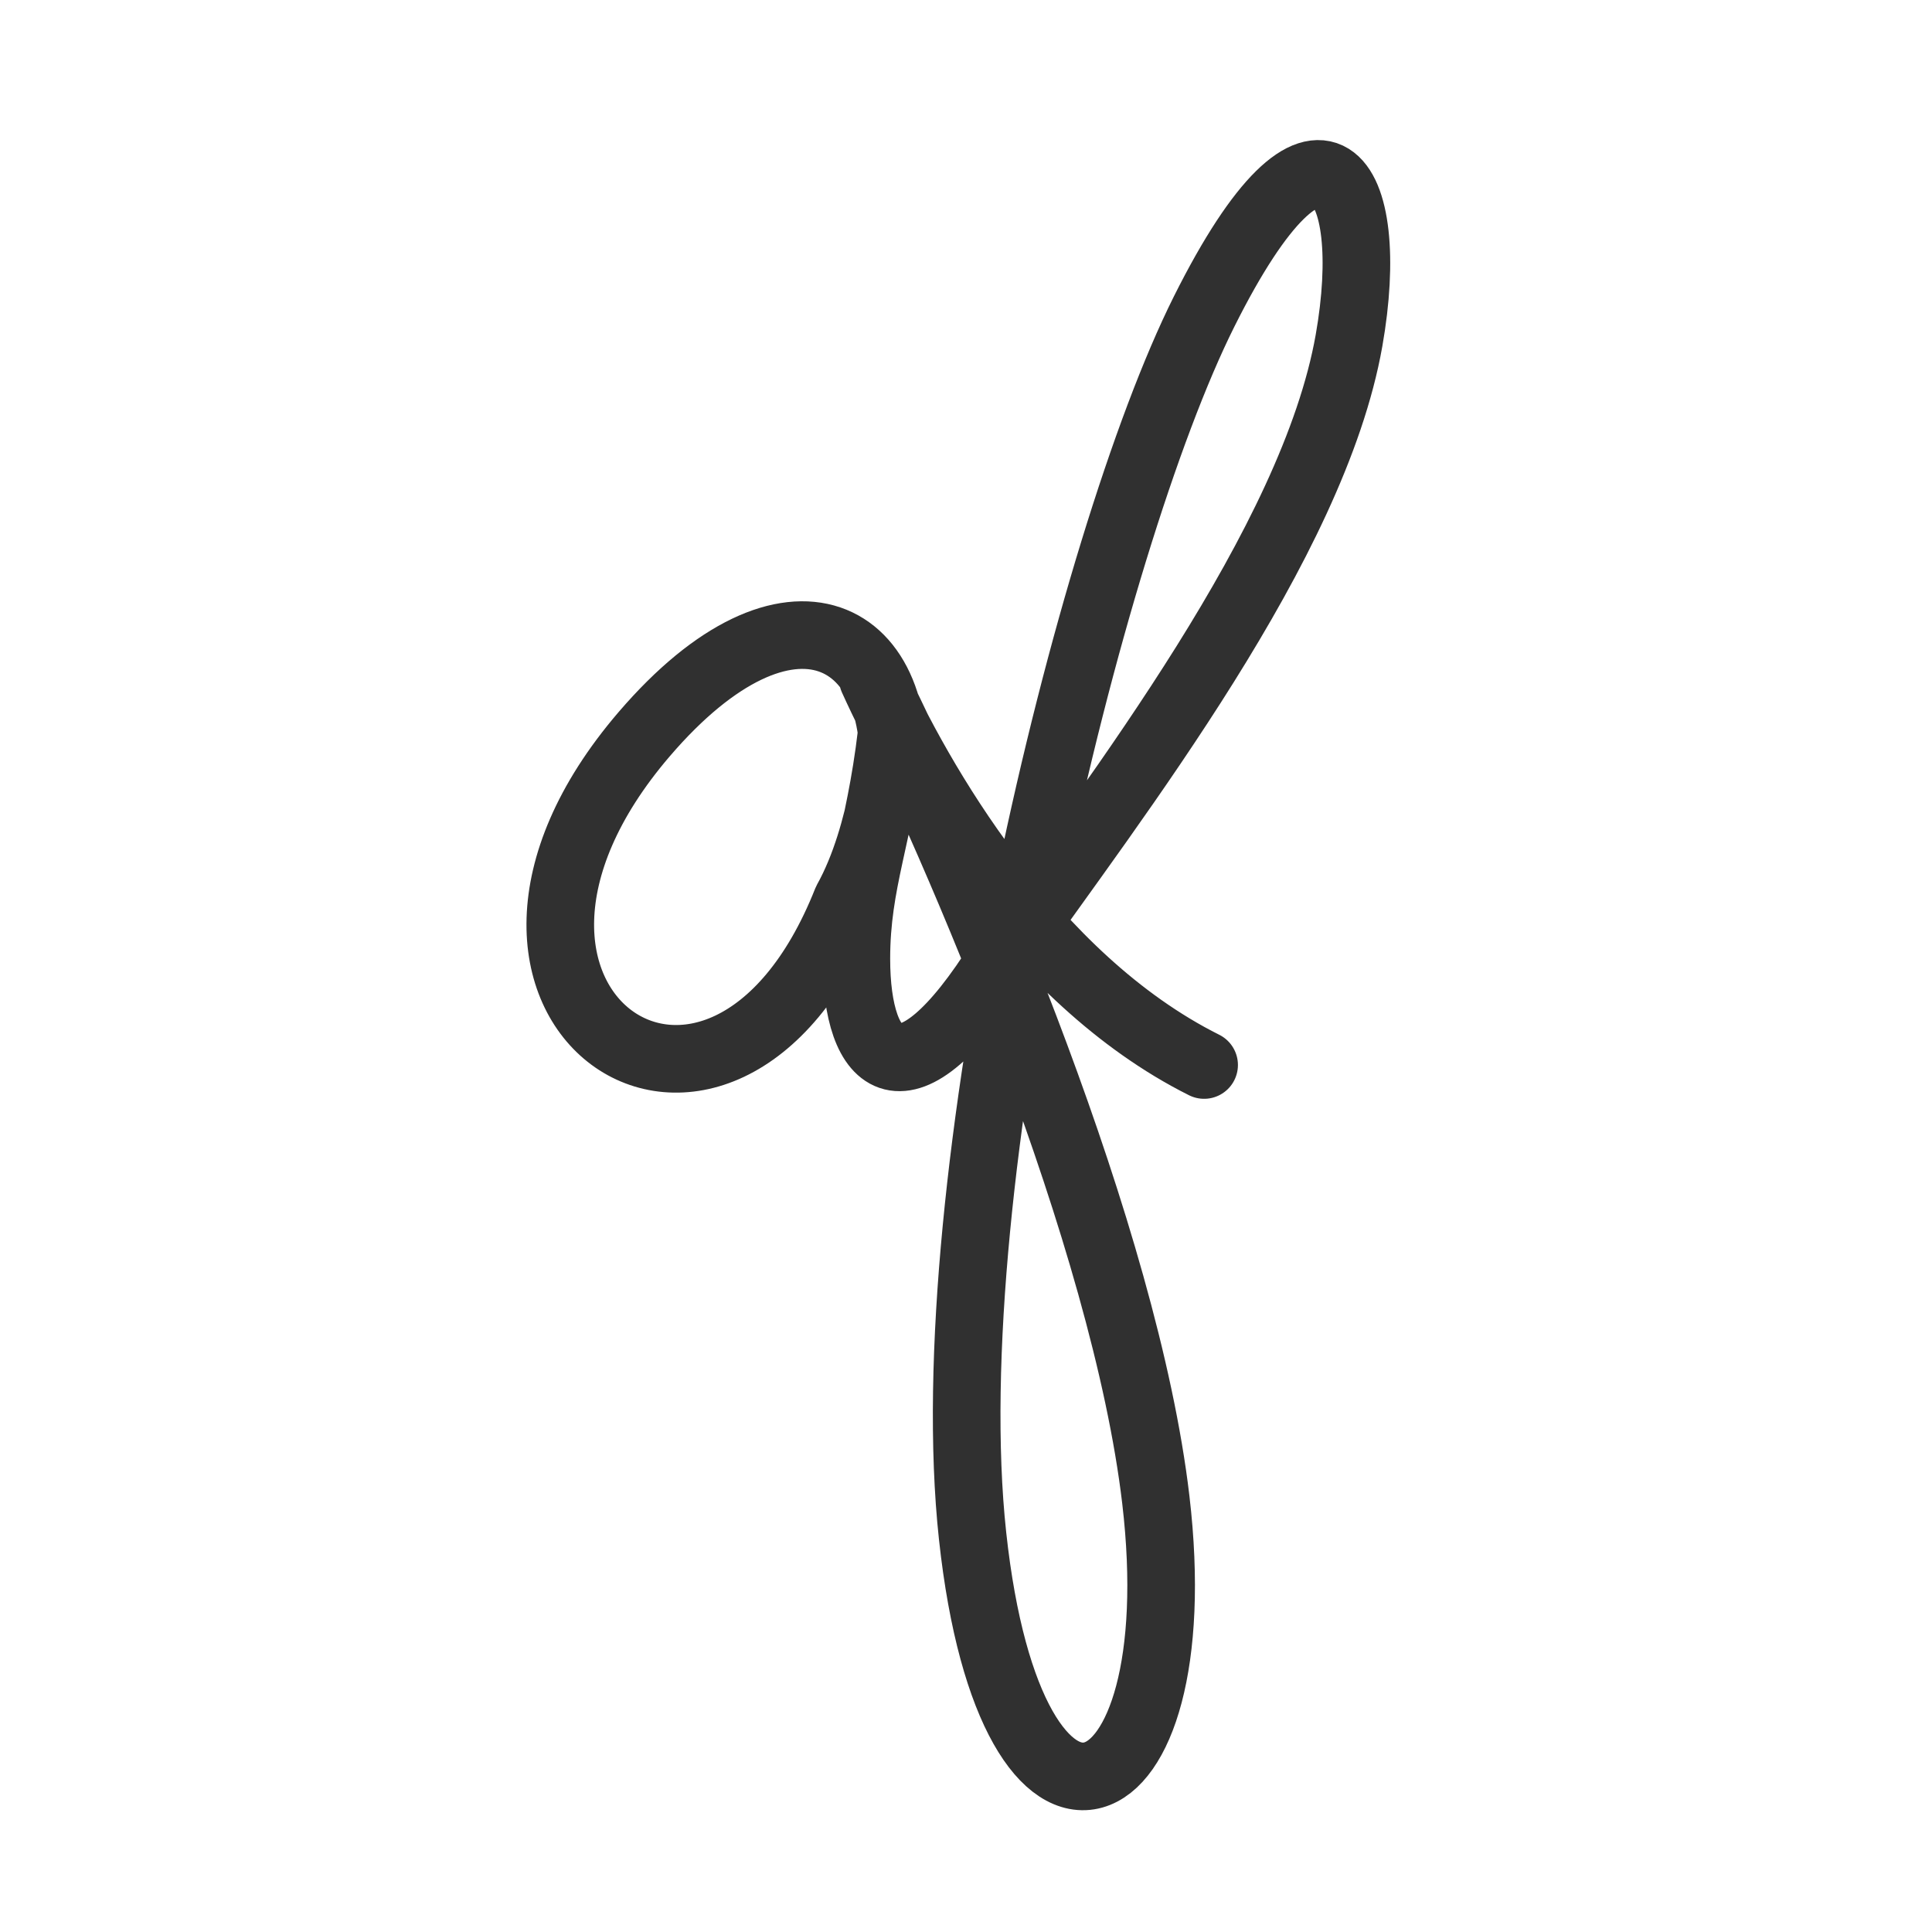
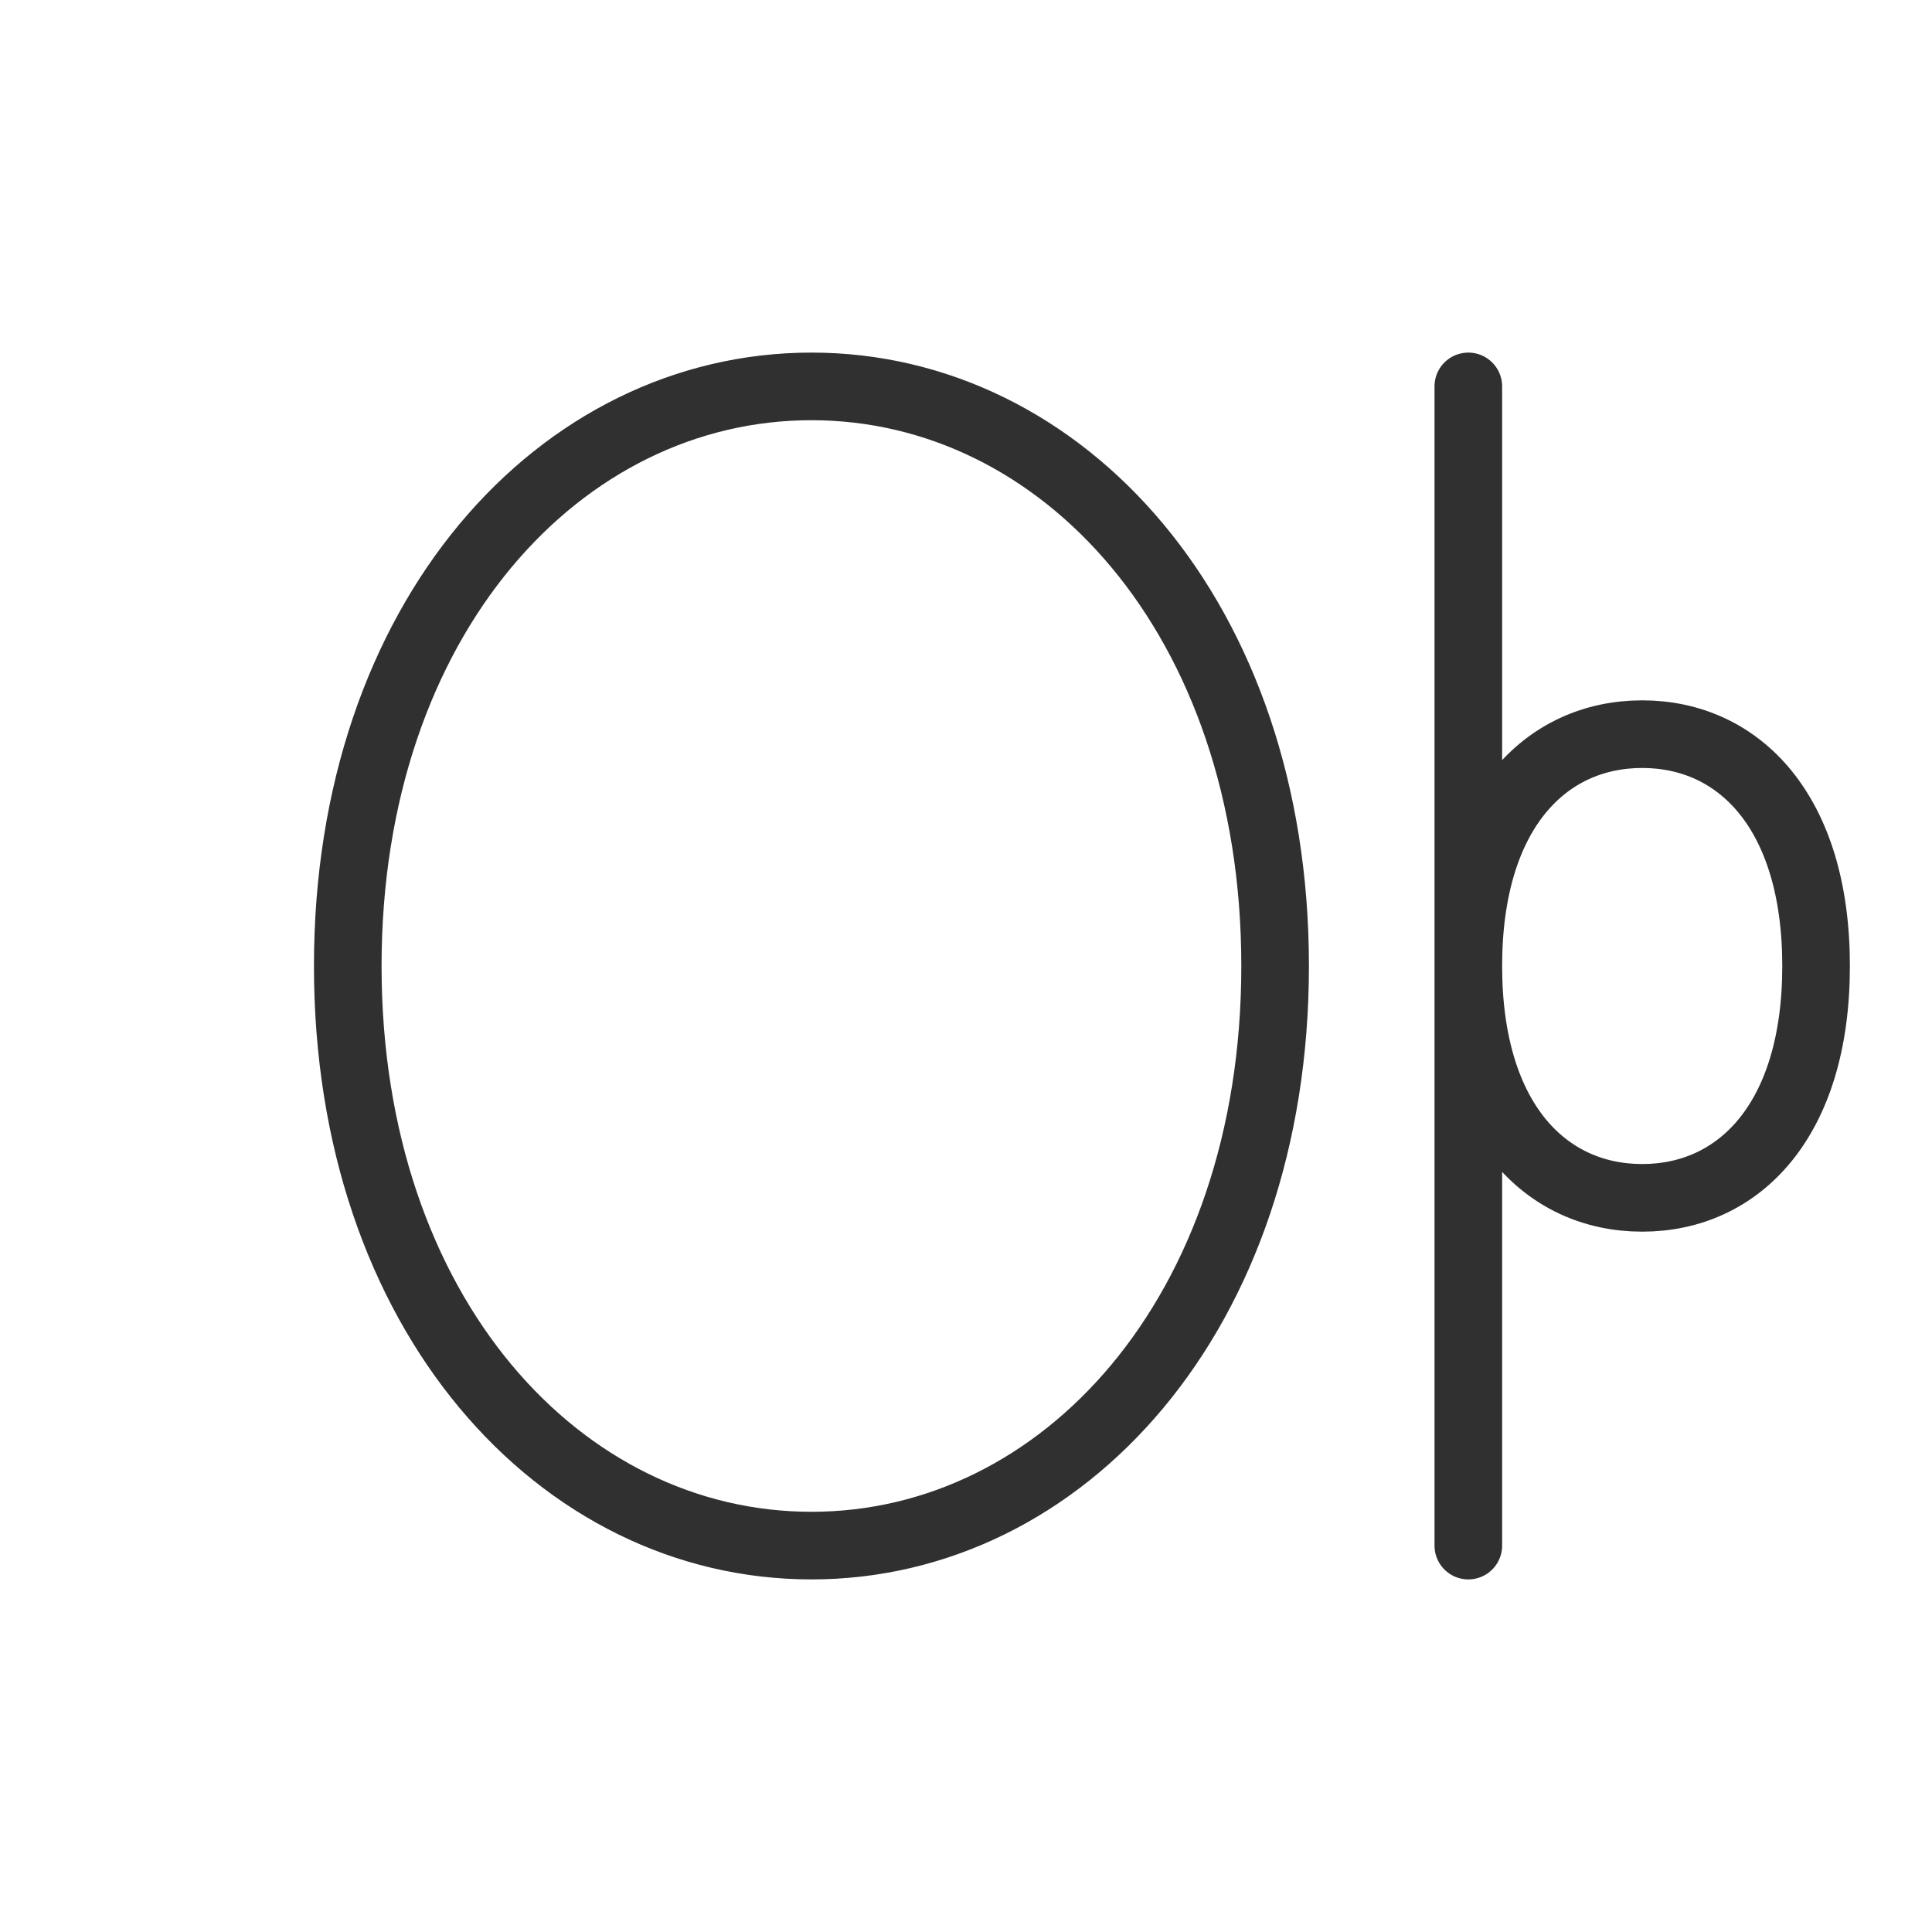
<svg xmlns="http://www.w3.org/2000/svg" width="100" height="100" fill="none" viewBox="0 0 100 100">
  <style>@keyframes grow{0%{stroke-dashoffset:1px;stroke-dasharray:0 350px;opacity:0}10%{opacity:1;transform:translate(0,1%)}20%{transform:translate(0,0)}40%,85%{stroke-dasharray:350px 0}95%{stroke-dasharray:0 350px}}@media (prefers-reduced-motion){path{animation:none!important;stroke-dasharray:unset!important}}path{stroke-dashoffset:1px;stroke-dasharray:350px 0;animation:grow 10s ease forwards infinite;transform-origin:center;stroke:#303030;animation-delay:0s}@media (prefers-color-scheme:dark){path{stroke:#fdfdfd}}</style>
-   <path stroke="#000" stroke-linecap="round" stroke-linejoin="round" stroke-width="3.5" d="M46.144 41.124C47.144 32.624 40.841 29.255 33.341 38.003C21.341 52 37.341 63 43.825 46.624C45.781 43.124 46.144 38.003 46.144 38.003C45.523 43.276 44.325 45.605 44.325 49.624C44.325 55.124 46.825 57.624 51.825 49.624C57.825 41.124 67.972 28.125 69.825 17.625C71.325 9.124 68.325 4.124 62.325 16.125C56.325 28.125 48.37 61.269 50.341 79.5C52.341 98 61.825 94.624 59.825 77.624C58.225 64.025 49.675 44.124 45.175 35.124C47.508 40.291 53.325 50.624 62.325 55.124" />
+   <path stroke="#000" stroke-linecap="round" stroke-linejoin="round" stroke-width="3.5" d="M18 50C18 32 29 20 42 20C55 20 66 32 66 50C66 68 55 80 42 80C29 80 18 68 18 50M76 20L76 80M76 50C76 42 80 38 85 38C90 38 94 42 94 50C94 58 90 62 85 62C80 62 76 58 76 50" />
</svg>
